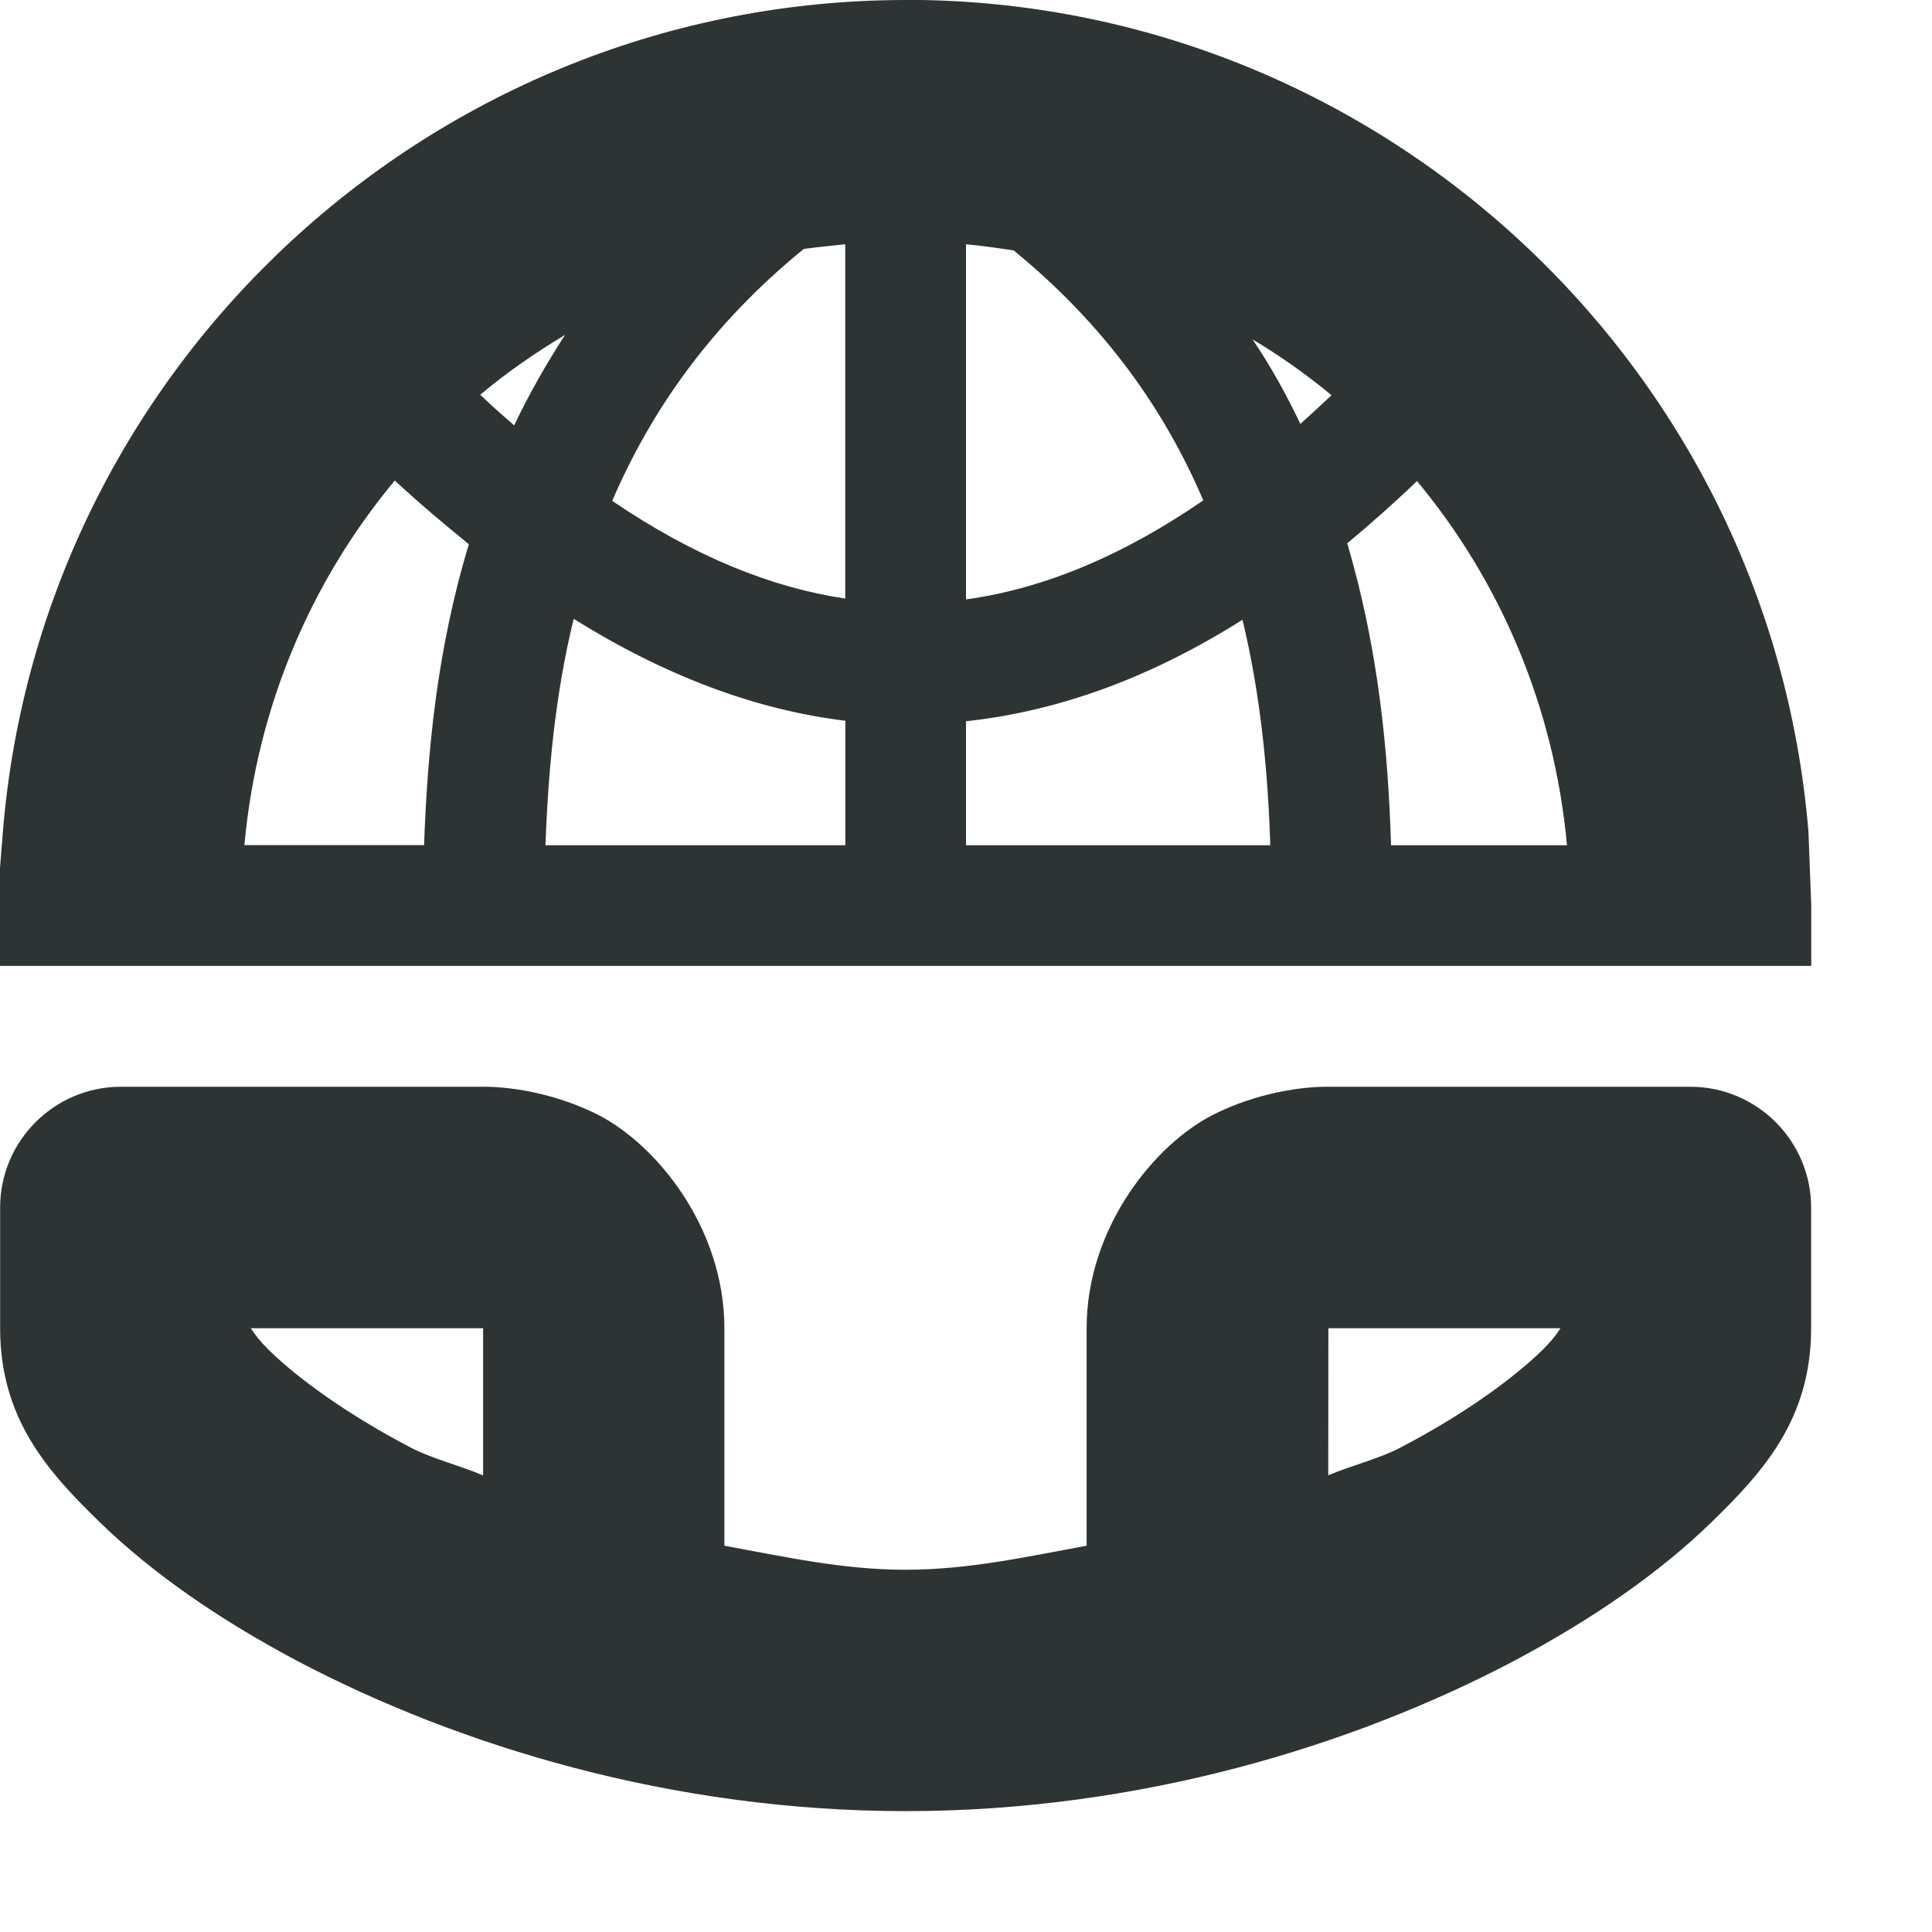
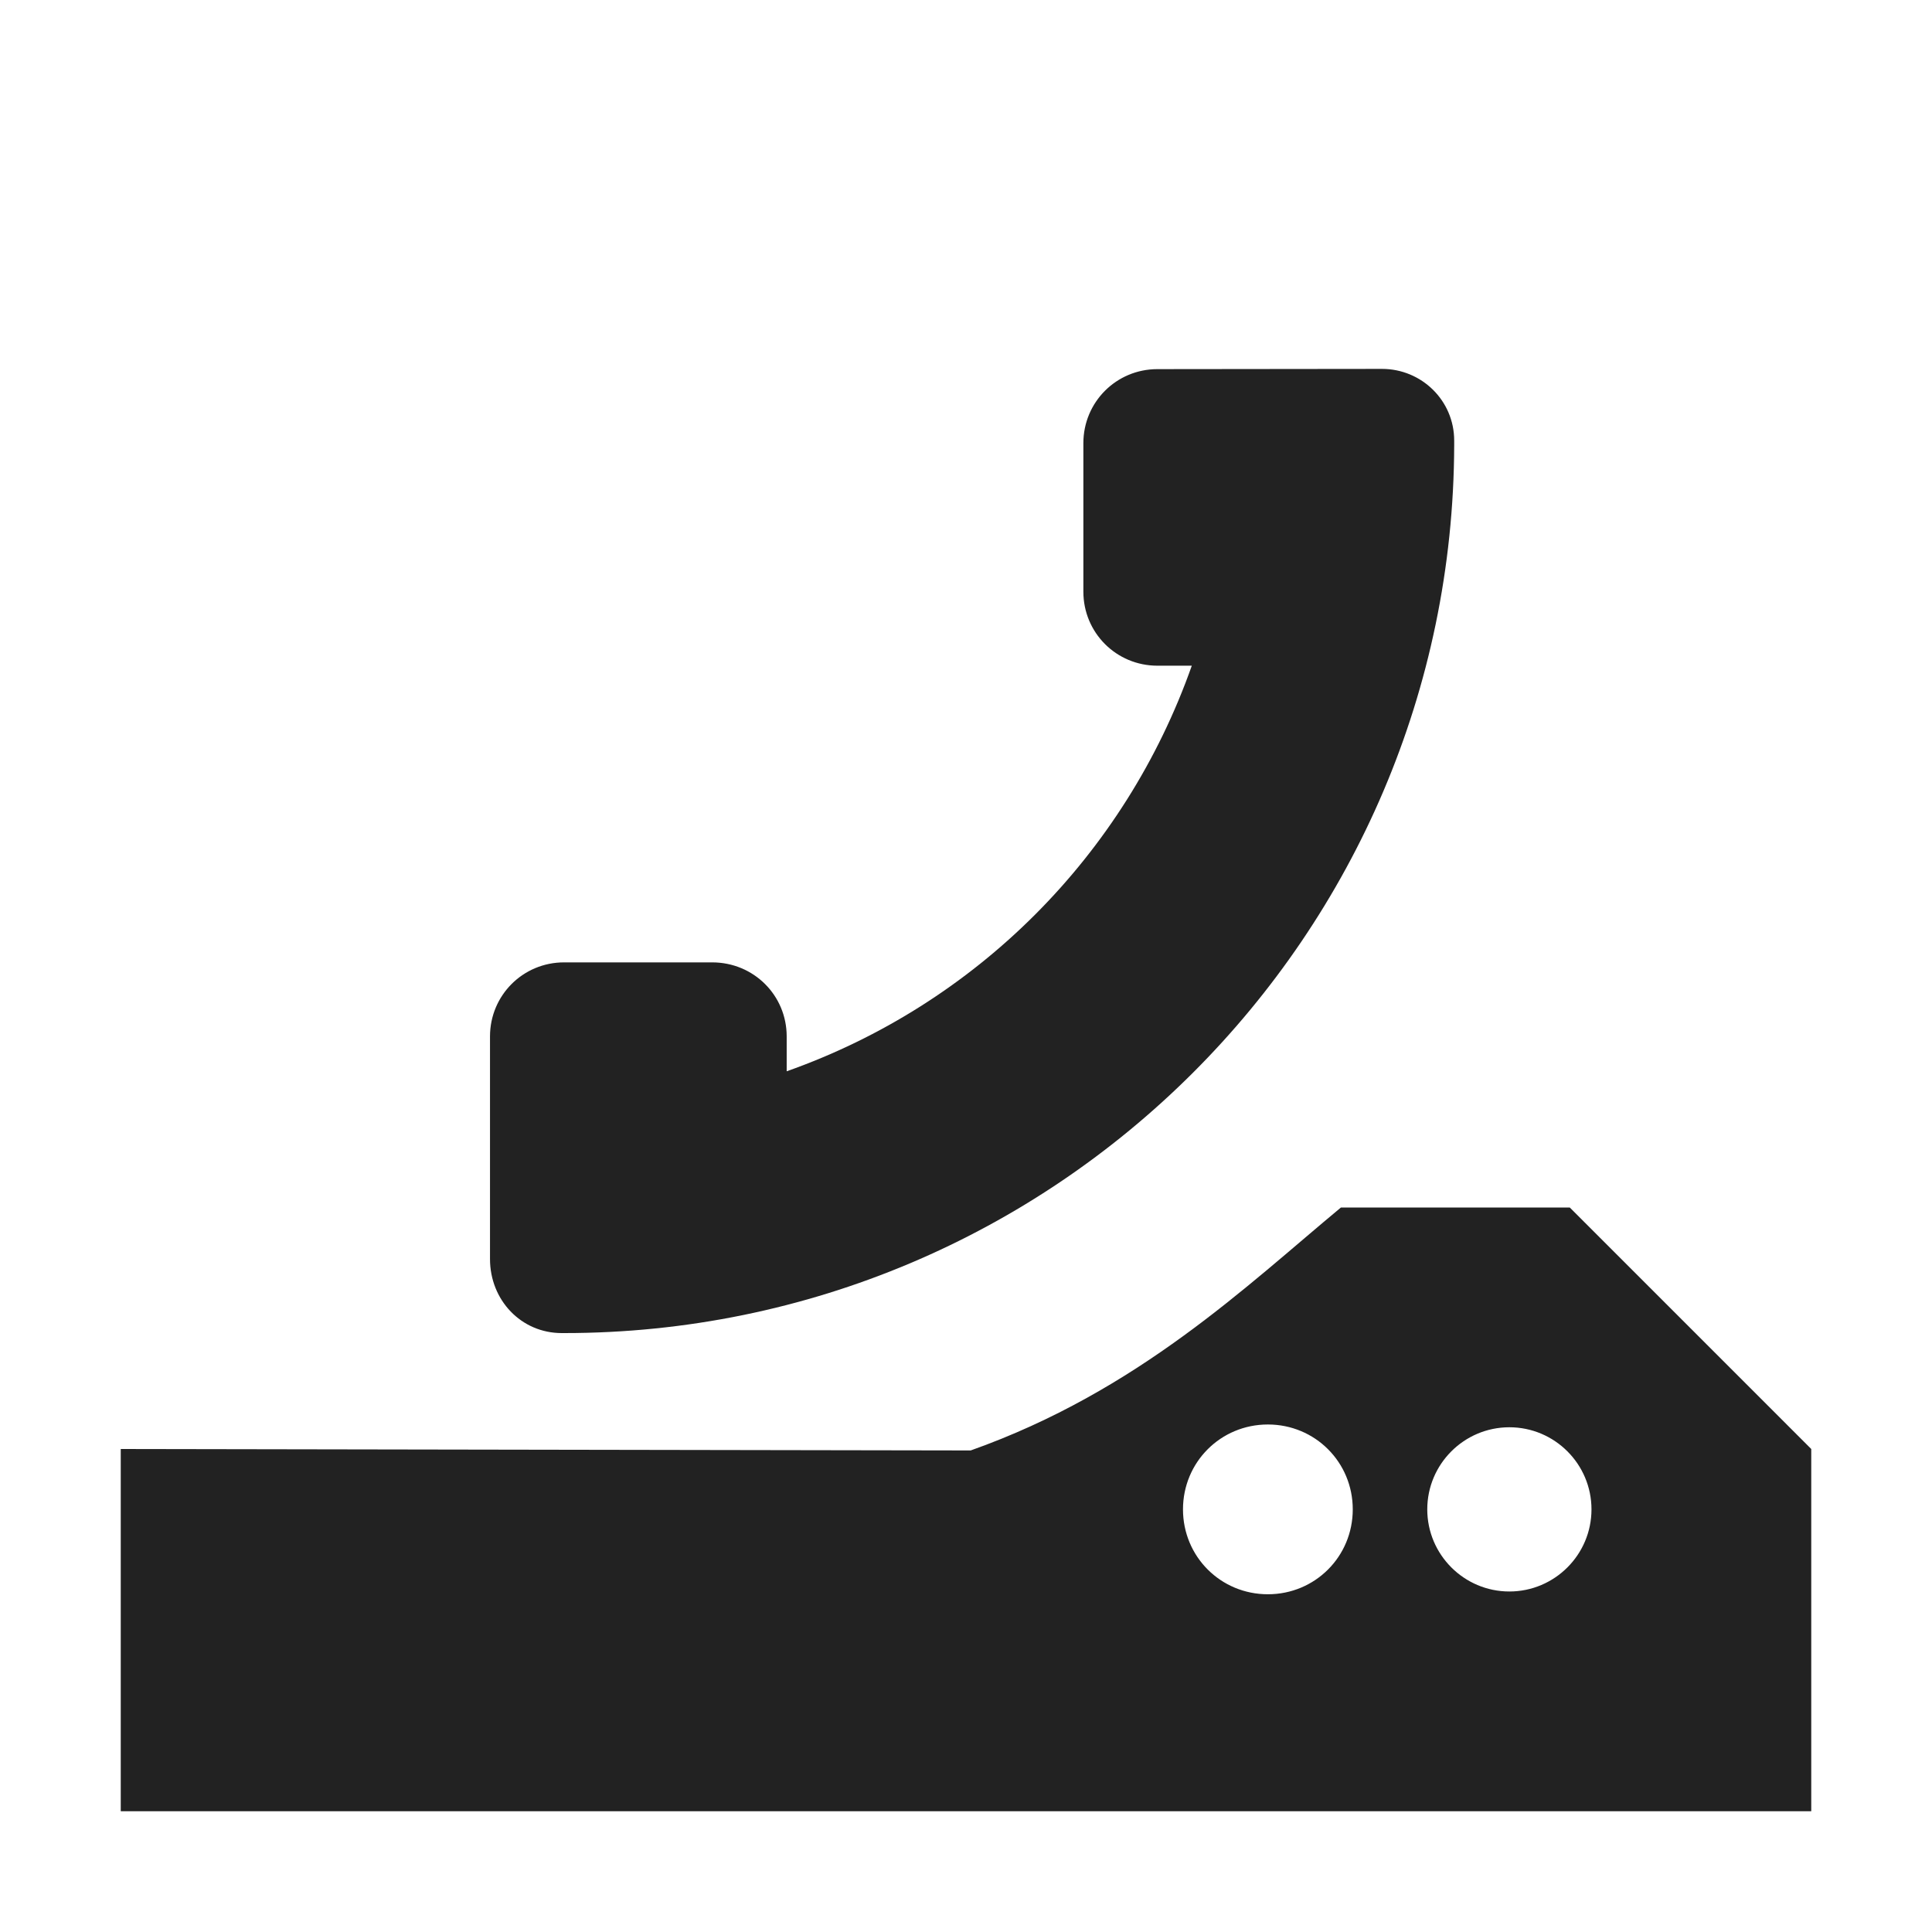
<svg xmlns="http://www.w3.org/2000/svg" height="16px" viewBox="0 0 16 16" width="16px">
-   <path d="m 7.496 0 c -3.898 0.004 -7.16 3.012 -7.473 6.898 l -0.023 0.289 v 0.812 h 15 v -0.5 l -0.023 -0.609 c -0.32 -3.887 -3.582 -6.895 -7.48 -6.891 z m -0.496 2.023 v 2.934 c -0.609 -0.09 -1.25 -0.348 -1.93 -0.809 c 0.316 -0.734 0.805 -1.449 1.586 -2.086 c 0.113 -0.016 0.227 -0.027 0.344 -0.039 z m 1 0 c 0.133 0.012 0.262 0.031 0.395 0.051 c 0.773 0.633 1.258 1.34 1.57 2.07 c -0.66 0.453 -1.312 0.73 -1.965 0.82 z m -3.32 0.75 c -0.16 0.246 -0.301 0.496 -0.422 0.75 c -0.094 -0.082 -0.188 -0.164 -0.281 -0.254 c 0.219 -0.184 0.457 -0.348 0.703 -0.496 z m 5.695 0.039 c 0.23 0.137 0.449 0.293 0.652 0.461 c -0.086 0.082 -0.172 0.16 -0.258 0.238 c -0.113 -0.238 -0.242 -0.473 -0.395 -0.699 z m -7.105 1.168 c 0.203 0.188 0.41 0.363 0.613 0.527 c -0.266 0.875 -0.344 1.73 -0.371 2.492 h -1.488 c 0.105 -1.152 0.555 -2.191 1.246 -3.02 z m 8.465 0.004 c 0.688 0.828 1.137 1.867 1.242 3.016 h -1.457 c -0.023 -0.762 -0.102 -1.621 -0.363 -2.5 c 0.191 -0.16 0.387 -0.332 0.578 -0.516 z m -6.984 1.141 c 0.758 0.473 1.508 0.754 2.25 0.844 v 1.031 h -2.484 c 0.023 -0.602 0.078 -1.238 0.234 -1.875 z m 5.539 0.008 c 0.152 0.633 0.211 1.27 0.23 1.867 h -2.52 v -1.027 c 0.797 -0.086 1.559 -0.379 2.289 -0.84 z m -9.289 3.867 c -0.551 0 -1 0.449 -1 1 v 1 c 0 0.75 0.395 1.188 0.824 1.605 c 0.43 0.418 0.984 0.805 1.648 1.156 c 1.324 0.695 3.086 1.238 5.027 1.238 s 3.703 -0.543 5.027 -1.238 c 0.664 -0.352 1.219 -0.738 1.648 -1.156 c 0.43 -0.418 0.824 -0.855 0.824 -1.605 v -1 c 0 -0.551 -0.449 -1 -1 -1 h -3 s -0.457 -0.016 -0.949 0.23 c -0.488 0.246 -1.051 0.938 -1.051 1.77 v 1.801 c -0.492 0.09 -0.977 0.199 -1.5 0.199 s -1.008 -0.109 -1.5 -0.199 v -1.801 c 0 -0.832 -0.562 -1.523 -1.051 -1.77 c -0.492 -0.246 -0.949 -0.23 -0.949 -0.23 z m 1.078 2 h 1.922 v 1.219 c -0.191 -0.082 -0.43 -0.141 -0.598 -0.23 c -0.523 -0.273 -0.938 -0.574 -1.18 -0.812 c -0.066 -0.066 -0.113 -0.125 -0.145 -0.176 z m 8.922 0 h 1.922 c -0.031 0.051 -0.078 0.109 -0.145 0.176 c -0.242 0.238 -0.656 0.539 -1.18 0.812 c -0.168 0.09 -0.406 0.148 -0.598 0.23 z m 0 0" fill="#2e3434" />
+   <g fill="#222222">
+     <path d="m 11.105 10 c -0.781 0.648 -1.68 1.52 -3.066 2.012 l -7.039 -0.012 v 3 h 14 v -3 l -2 -2 z m -0.605 1.797 c 0.391 0 0.703 0.312 0.703 0.703 s -0.312 0.703 -0.703 0.703 s -0.703 -0.312 -0.703 -0.703 s 0.312 -0.703 0.703 -0.703 z m 2 0.023 c 0.375 0 0.68 0.305 0.68 0.68 s -0.305 0.68 -0.68 0.68 s -0.68 -0.305 -0.68 -0.68 s 0.305 -0.68 0.68 -0.68 z m 0 0" />
+     <path d="m 11.445 3.055 c 0.328 0 0.598 0.262 0.598 0.594 v 0.039 c -0.012 4.062 -3.309 7.352 -7.371 7.352 h -0.02 c -0.336 0 -0.594 -0.273 -0.594 -0.613 v -1.844 c 0 -0.34 0.273 -0.613 0.613 -0.613 h 1.227 c 0.344 0 0.617 0.273 0.617 0.613 v 0.289 c 1.57 -0.555 2.801 -1.789 3.355 -3.359 h -0.285 c -0.34 0 -0.613 -0.273 -0.613 -0.613 v -1.23 c 0 -0.34 0.273 -0.613 0.613 -0.613 z m 0 0" />
+   </g>
</svg>
